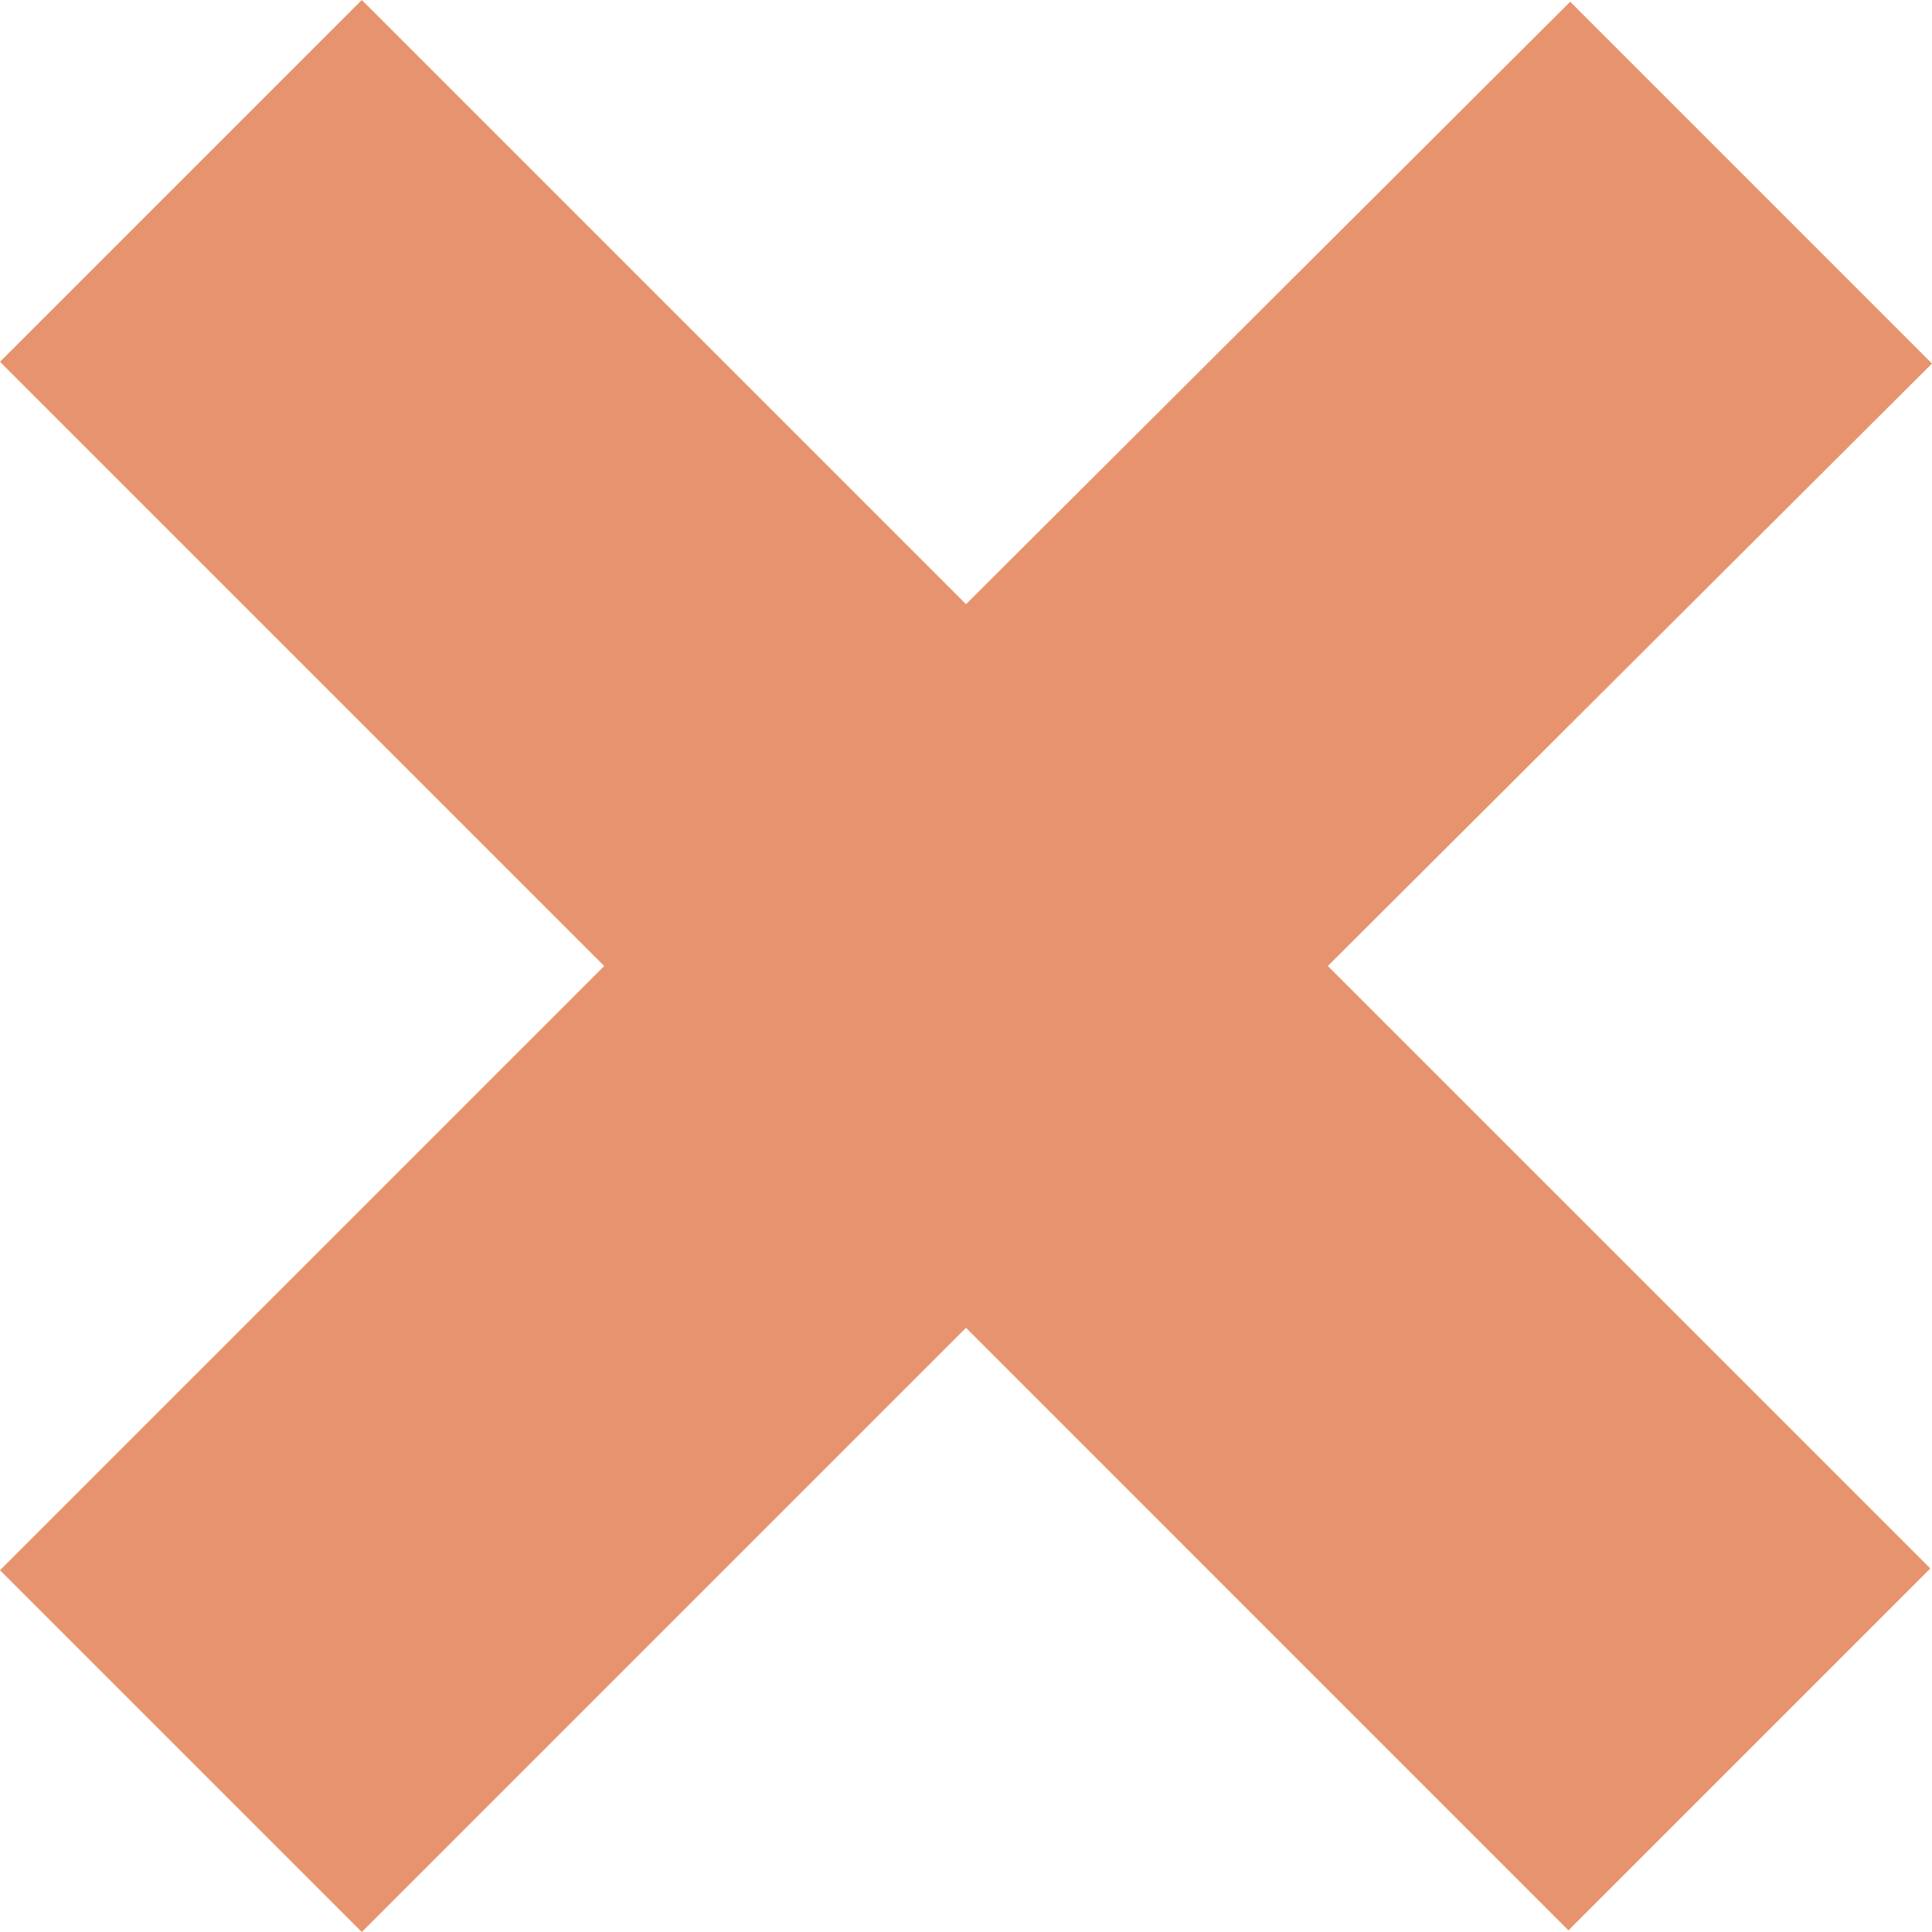
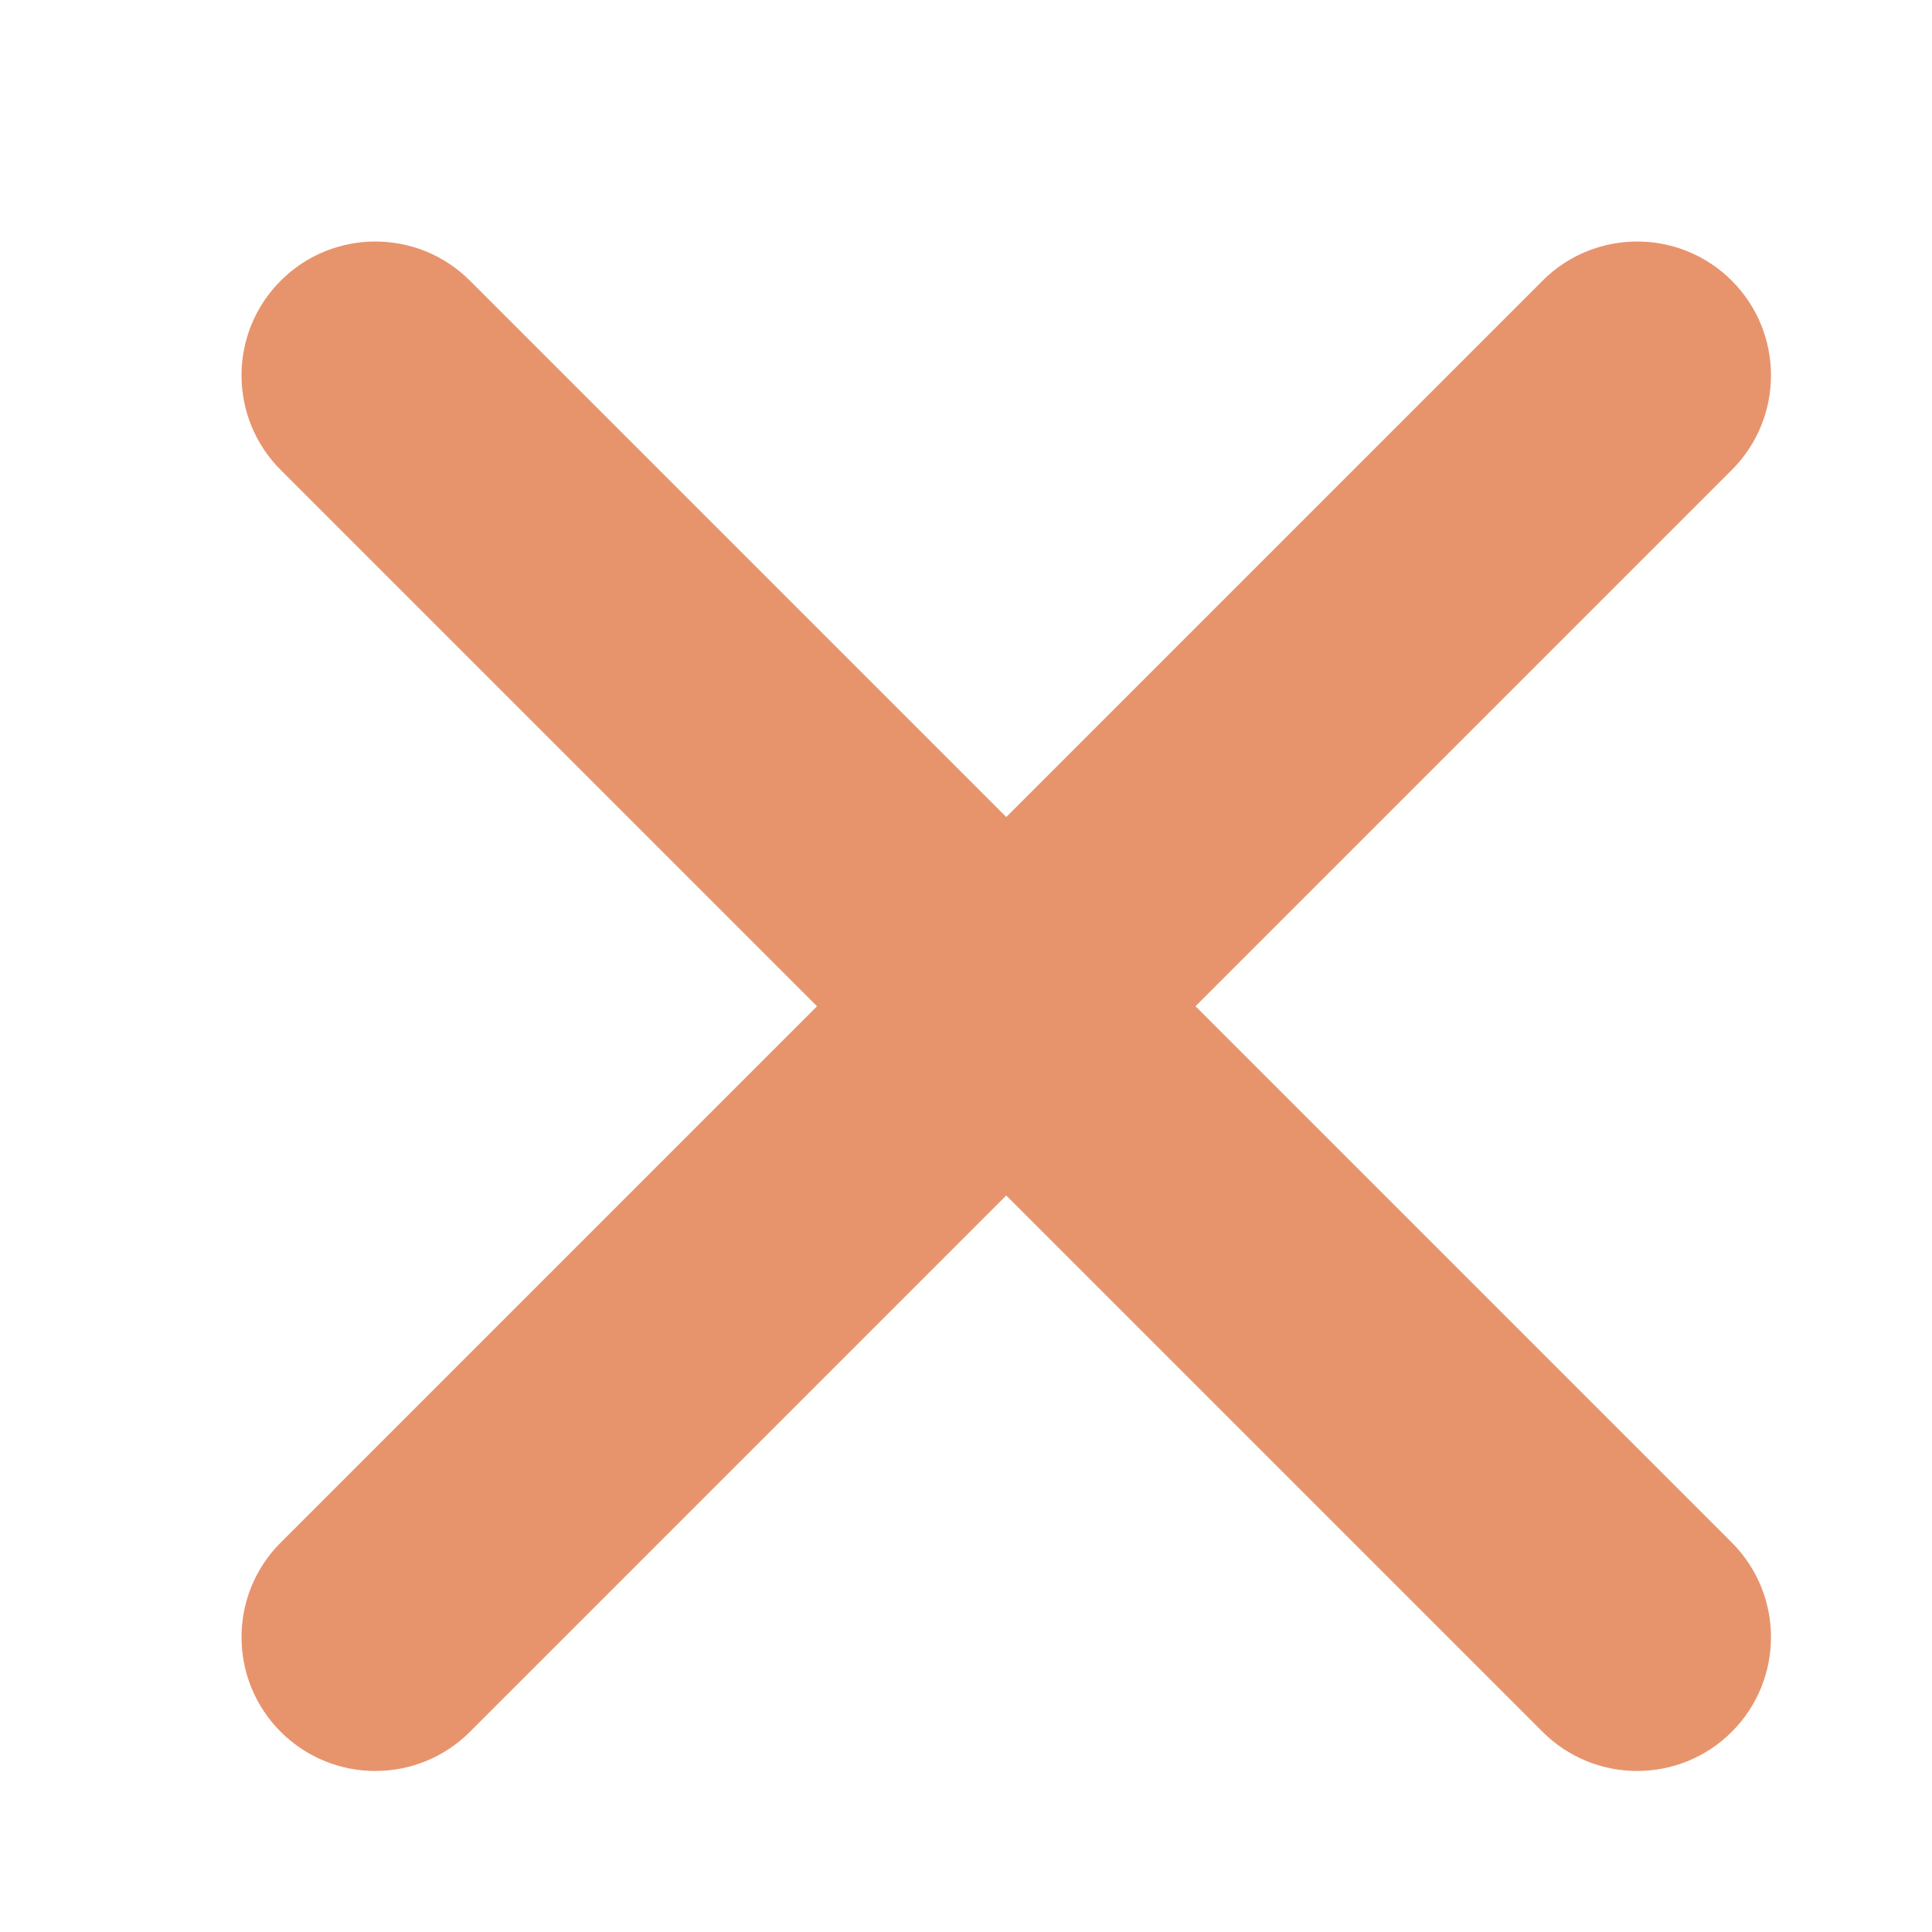
- <svg xmlns="http://www.w3.org/2000/svg" width="30" height="30" viewBox="0 0 30 30" fill="none">
-   <path d="M20.618 15L29.974 24.355L24.355 29.974L15 20.618L5.618 30L0 24.382L9.382 15L0 5.618L5.618 0L15 9.382L24.382 0.027L30 5.645L20.618 15Z" fill="#E7936D" />
+ <svg xmlns="http://www.w3.org/2000/svg" width="24" height="24" viewBox="0 0 24 24" fill="none">
+   <path d="M21.513 5.838C22.162 5.189 22.162 4.136 21.513 3.487C20.864 2.838 19.811 2.838 19.162 3.487L12.5 10.149L5.838 3.487C5.189 2.838 4.136 2.838 3.487 3.487C2.838 4.136 2.838 5.189 3.487 5.838L10.149 12.5L3.487 19.162C2.838 19.811 2.838 20.864 3.487 21.513C4.136 22.162 5.189 22.162 5.838 21.513L12.5 14.851L19.162 21.513C19.811 22.162 20.864 22.162 21.513 21.513C22.162 20.864 22.162 19.811 21.513 19.162L14.851 12.5L21.513 5.838Z" fill="#E7946D" />
</svg>
